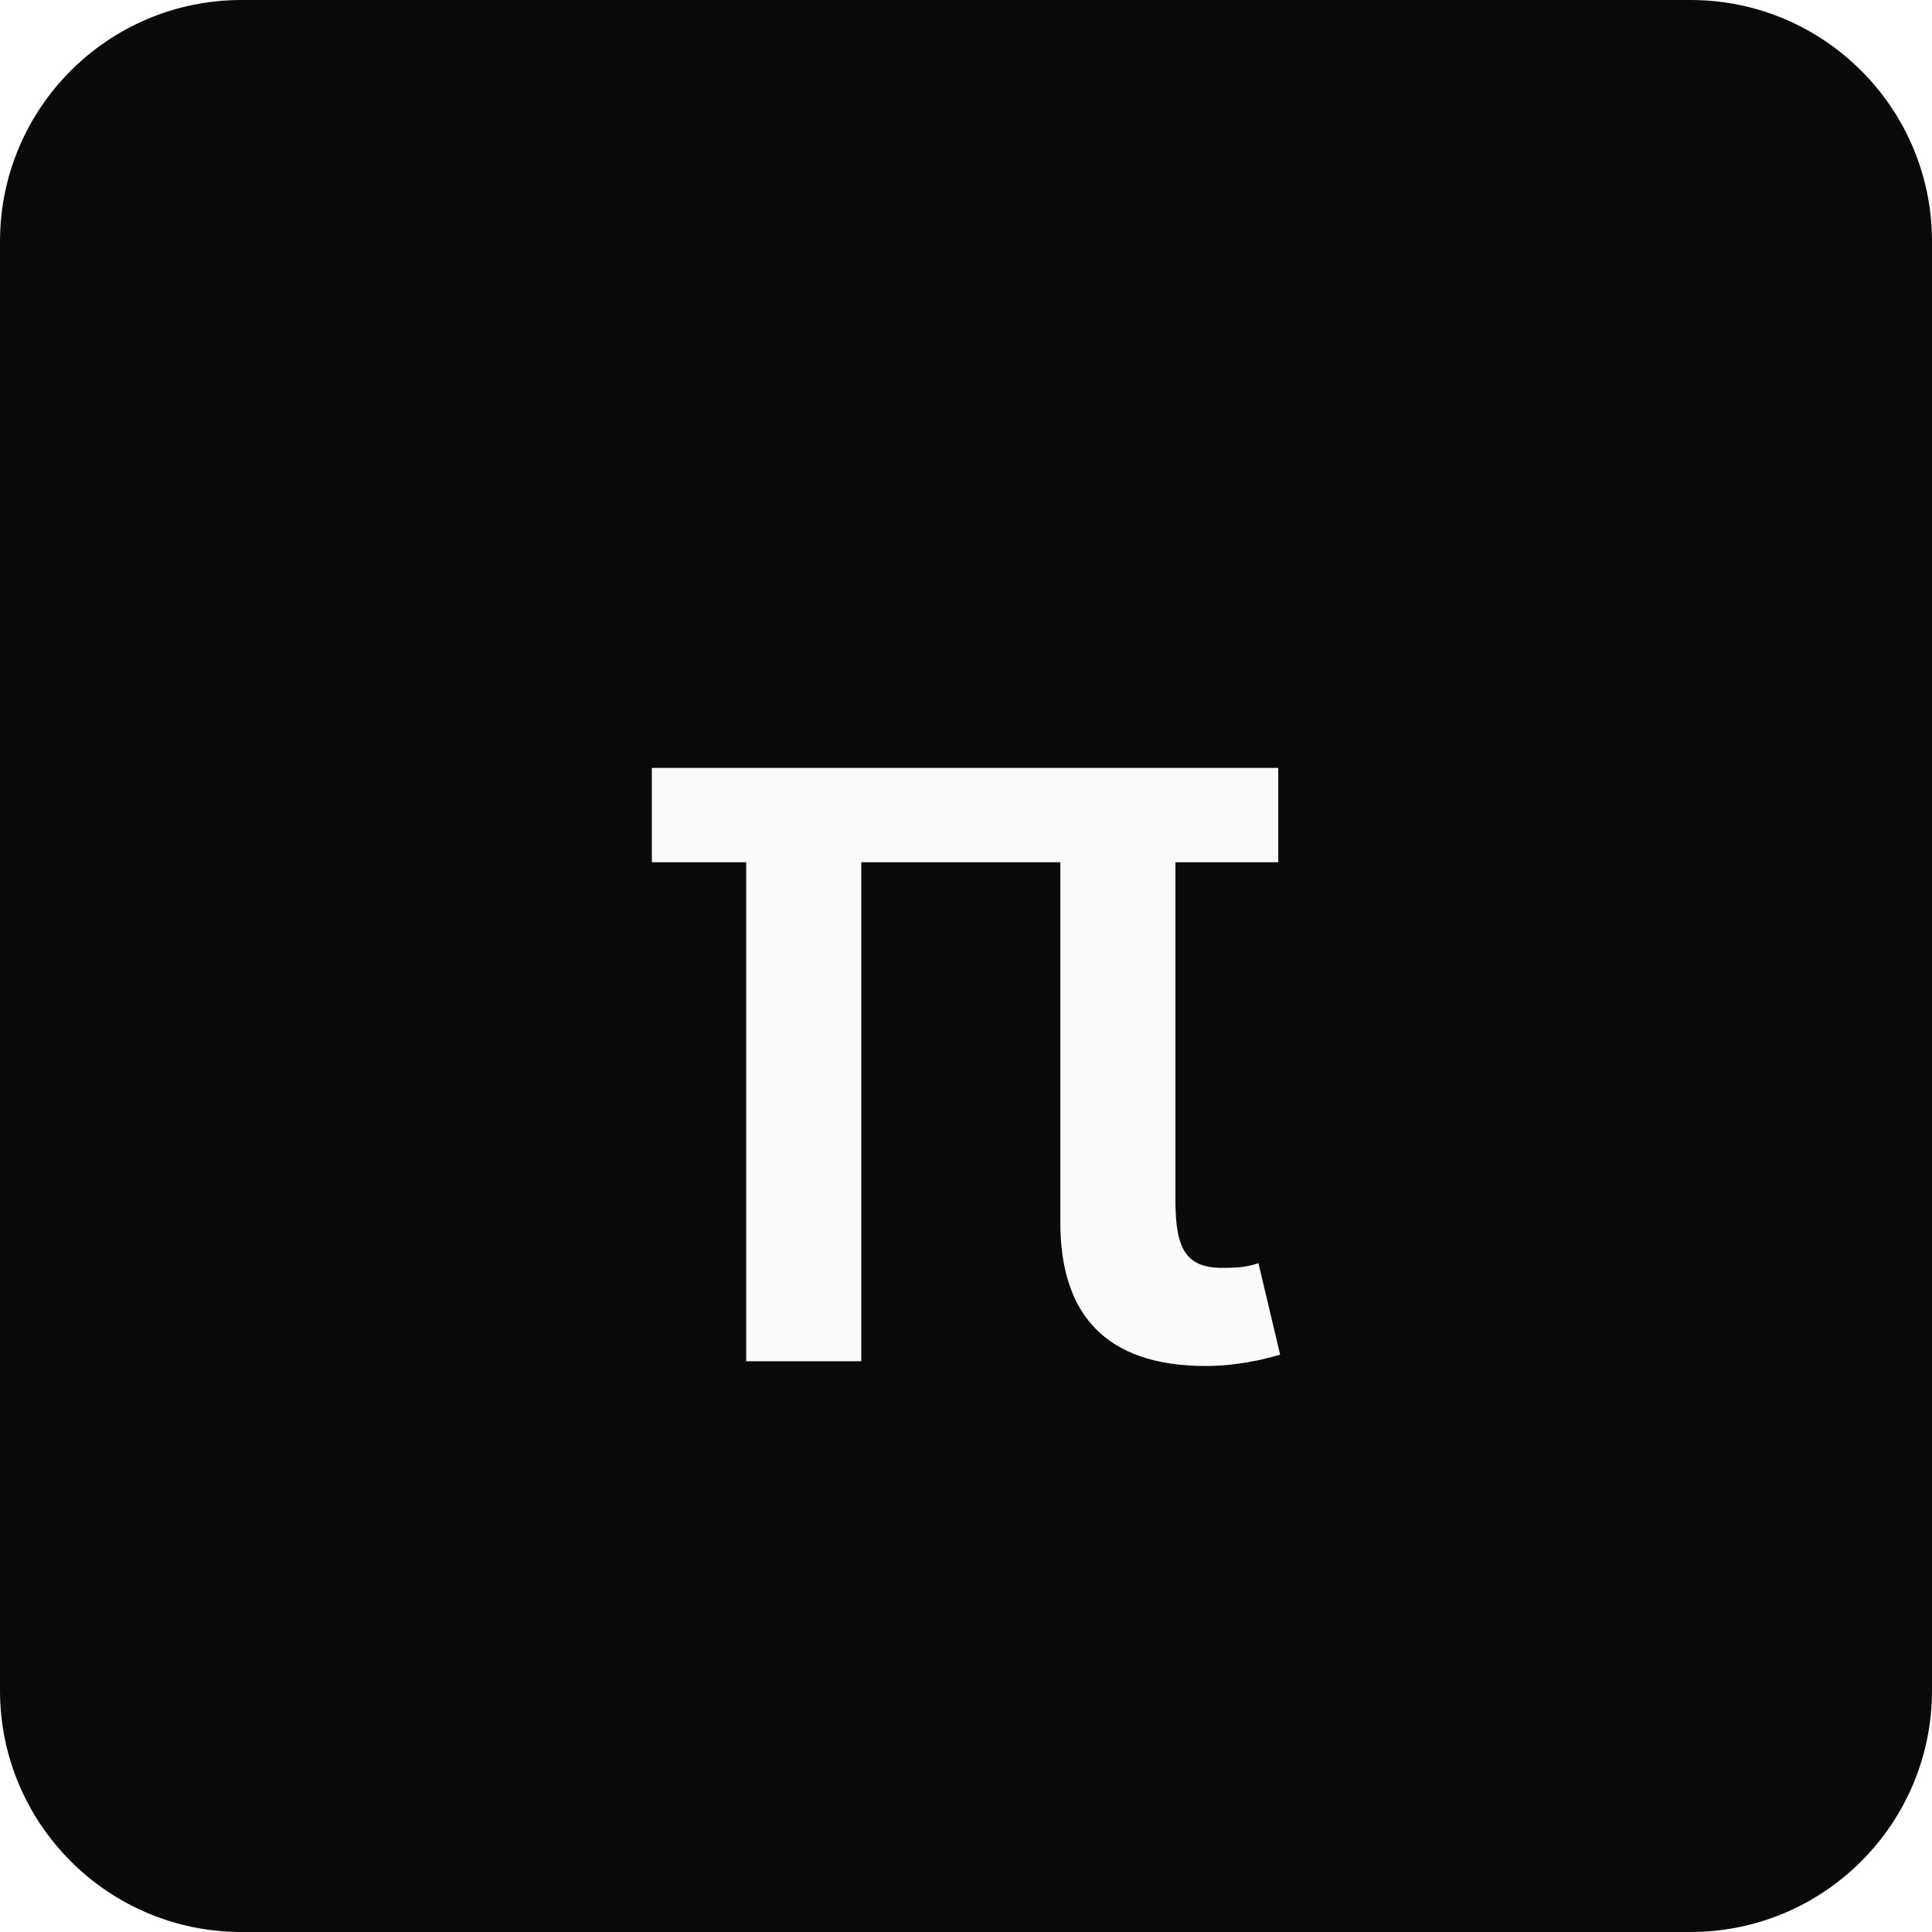
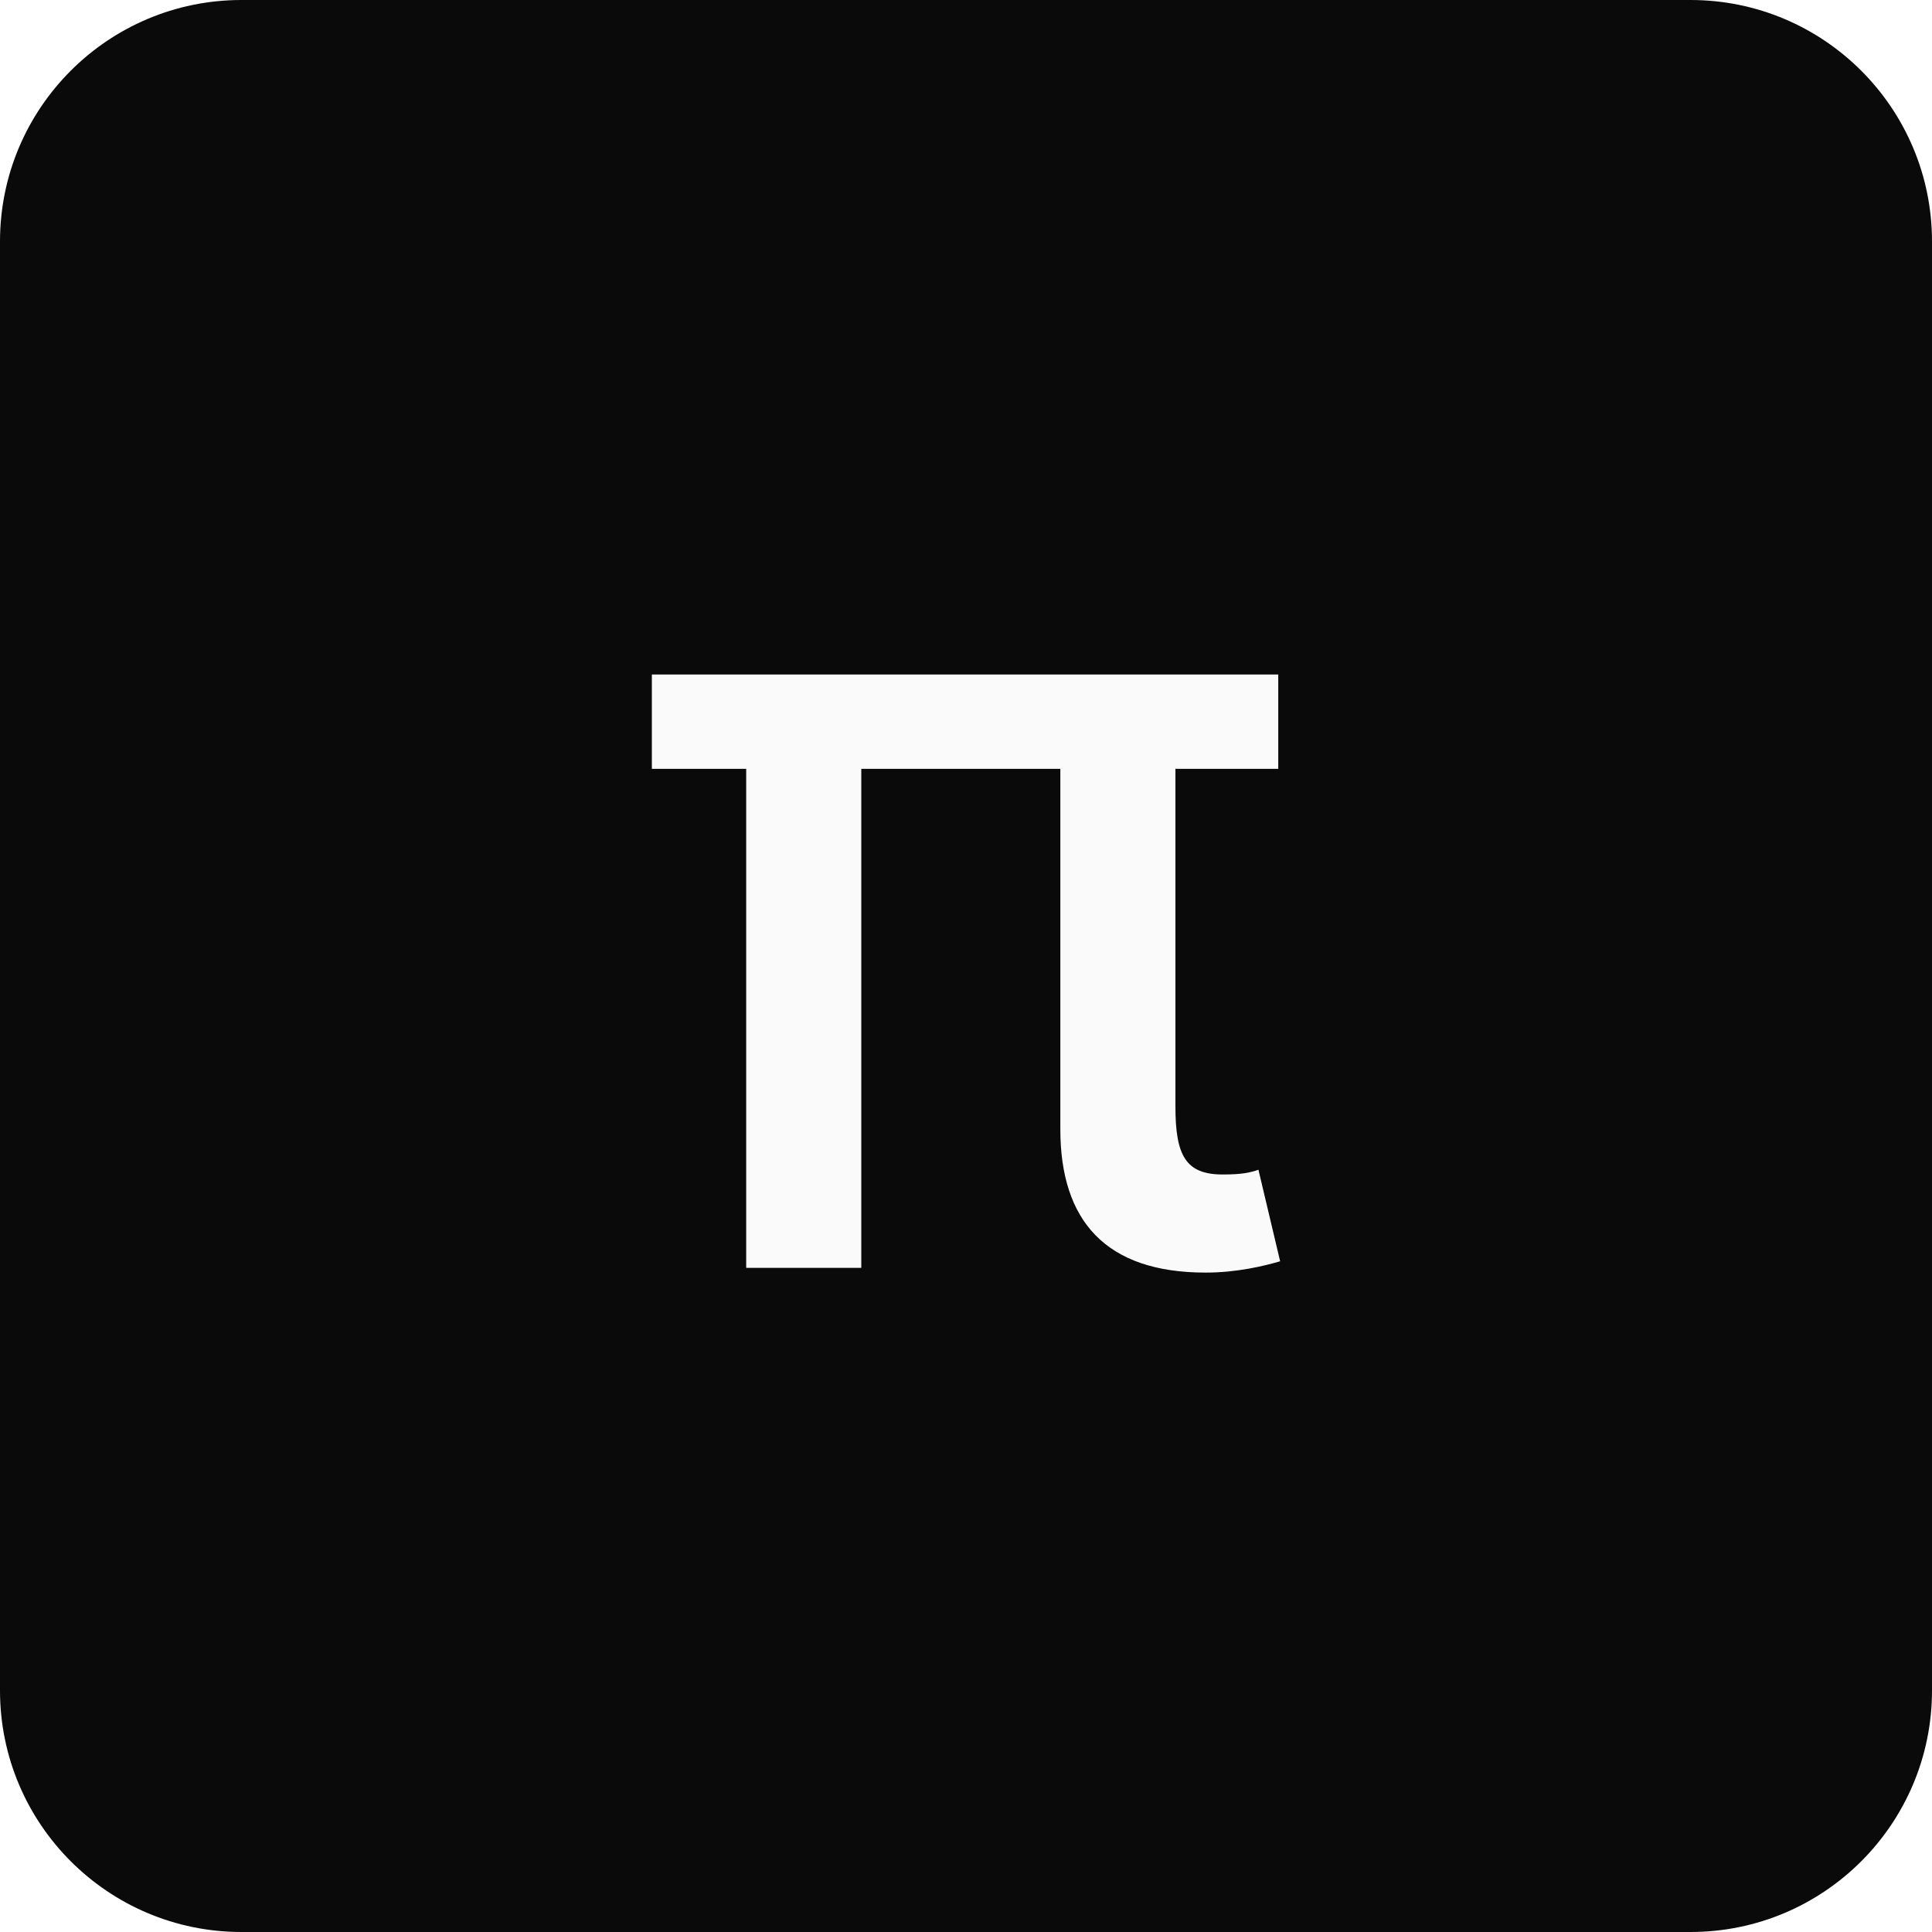
<svg xmlns="http://www.w3.org/2000/svg" viewBox="0 0 32 32" fill="none">
  <rect width="32" height="32" rx="4" fill="#0a0a0a" />
-   <text x="16" y="16" text-anchor="middle" dominant-baseline="central" font-family="Inter, sans-serif" font-size="18" font-weight="500" fill="#fafafa">π</text>
+   <text x="16" y="21" text-anchor="middle" font-family="Inter, sans-serif" font-size="18" font-weight="500" fill="#fafafa">π</text>
</svg>
